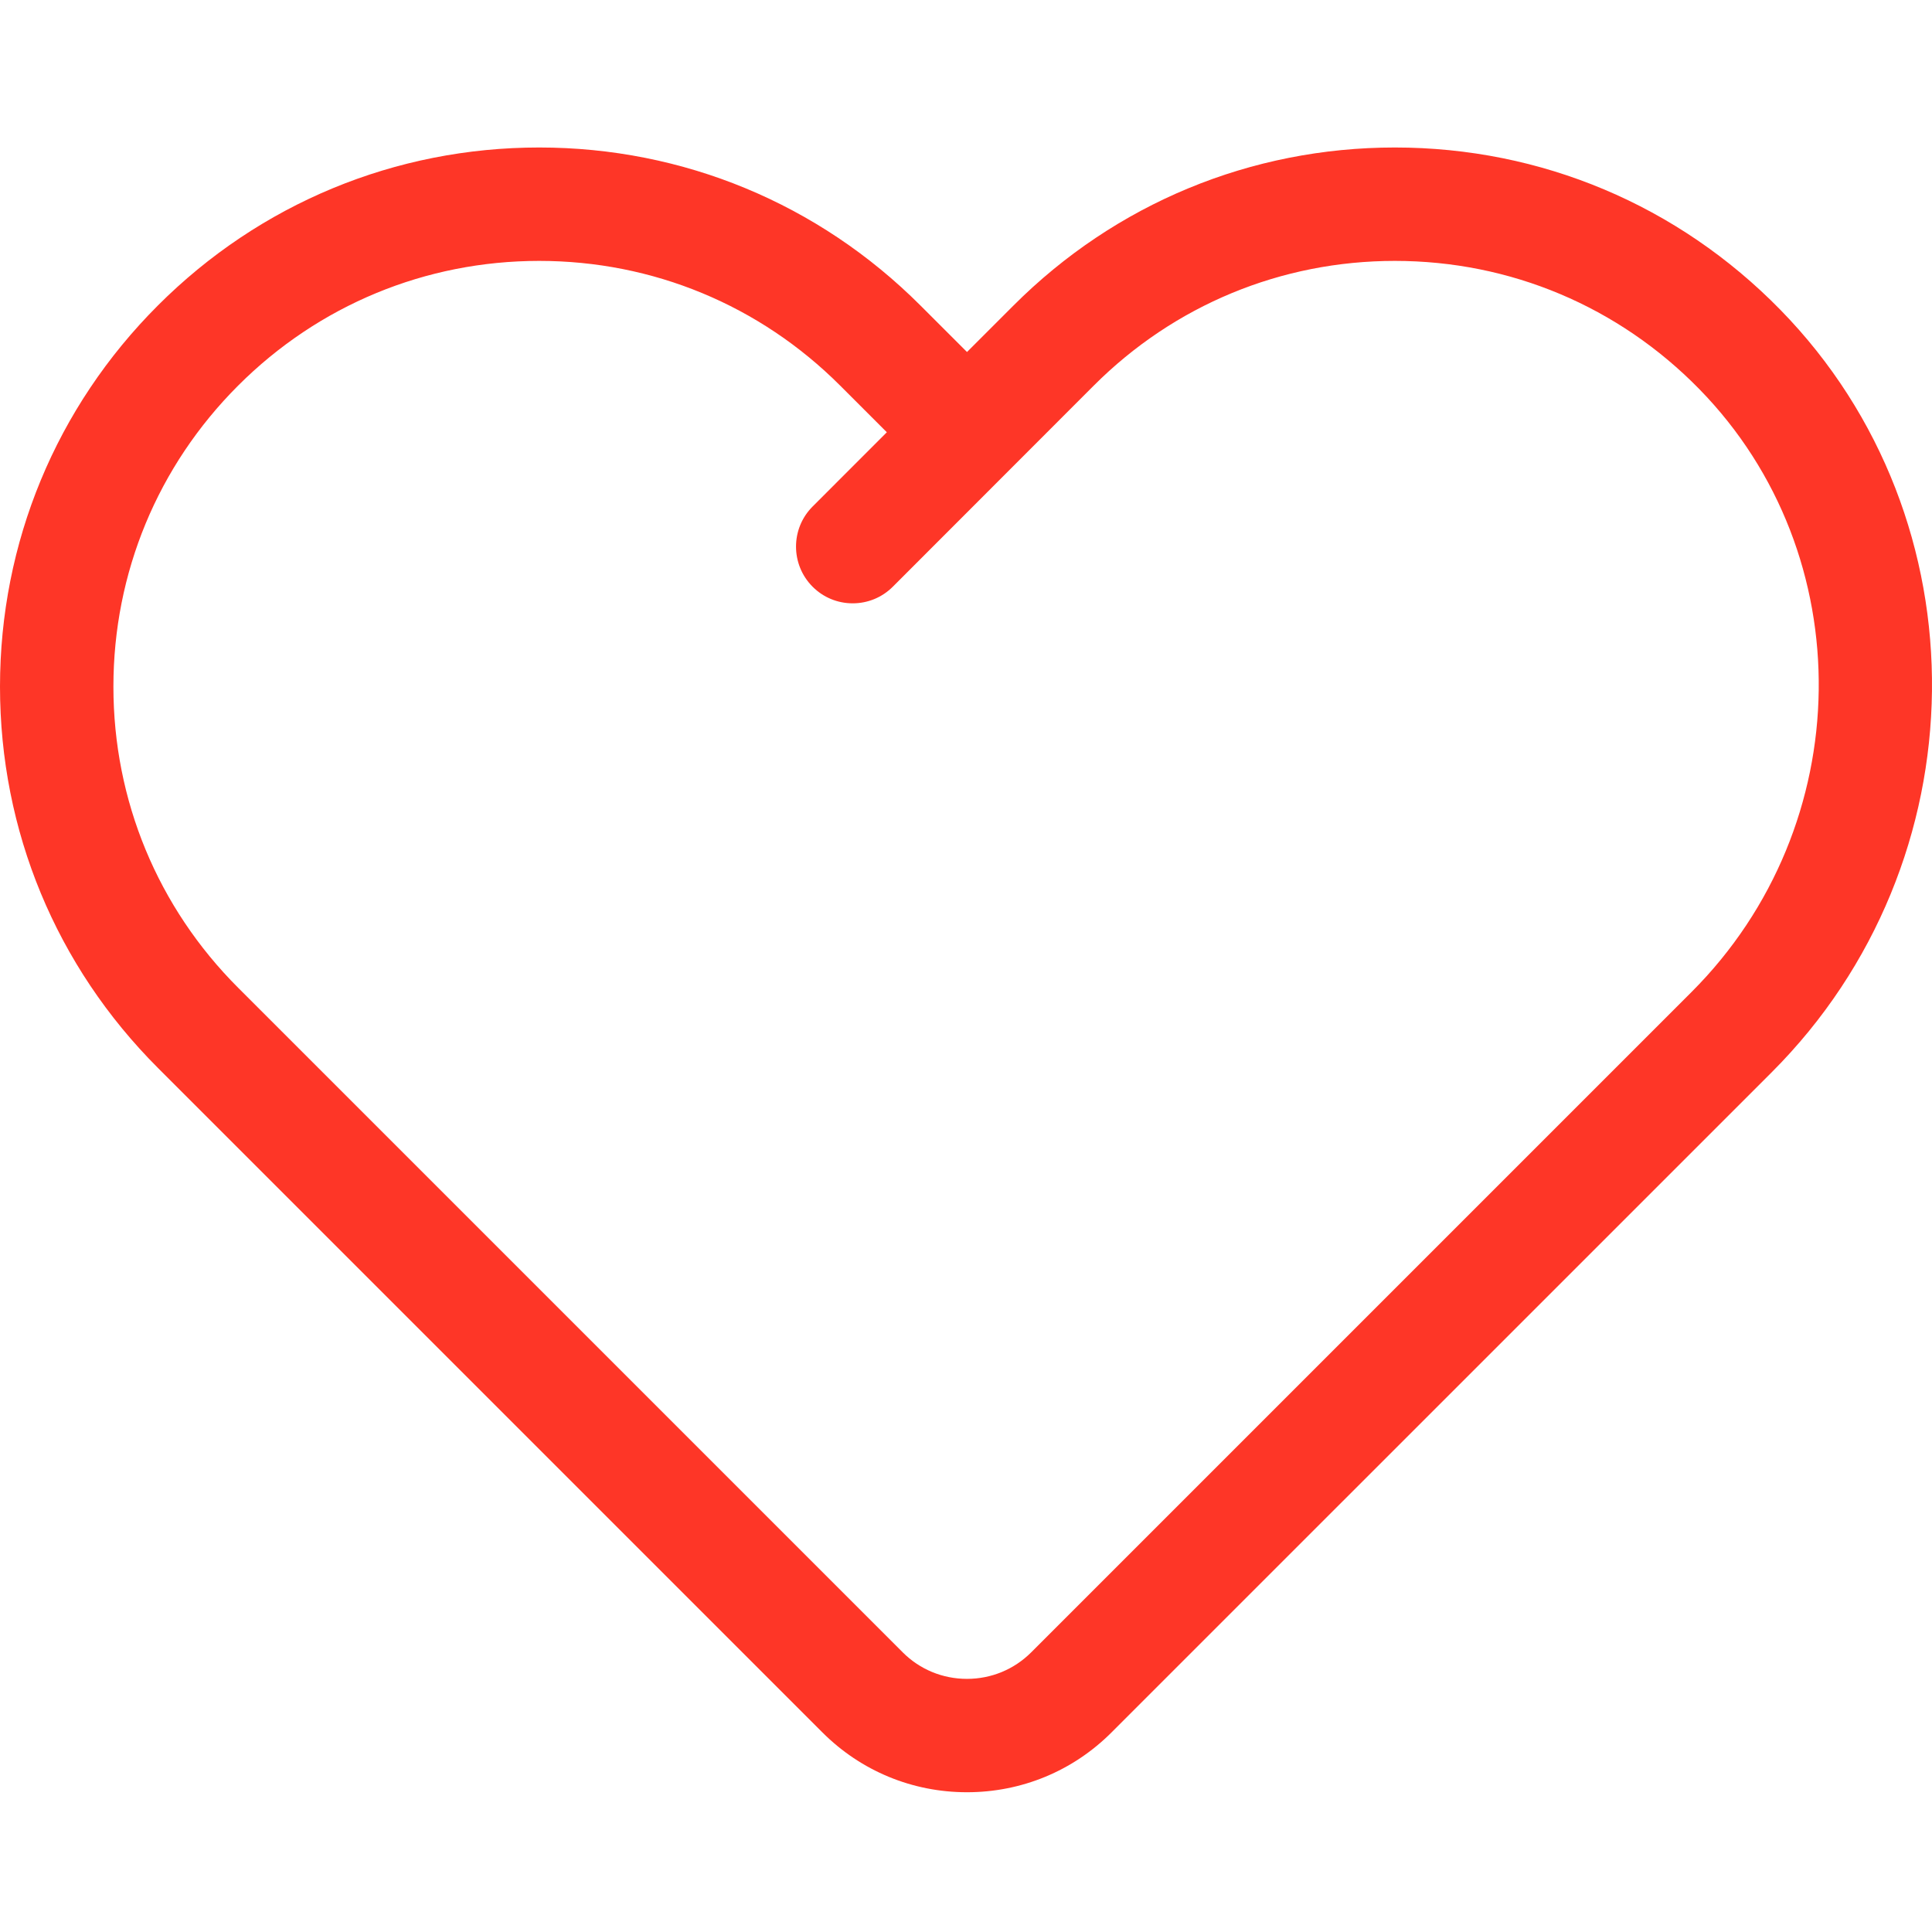
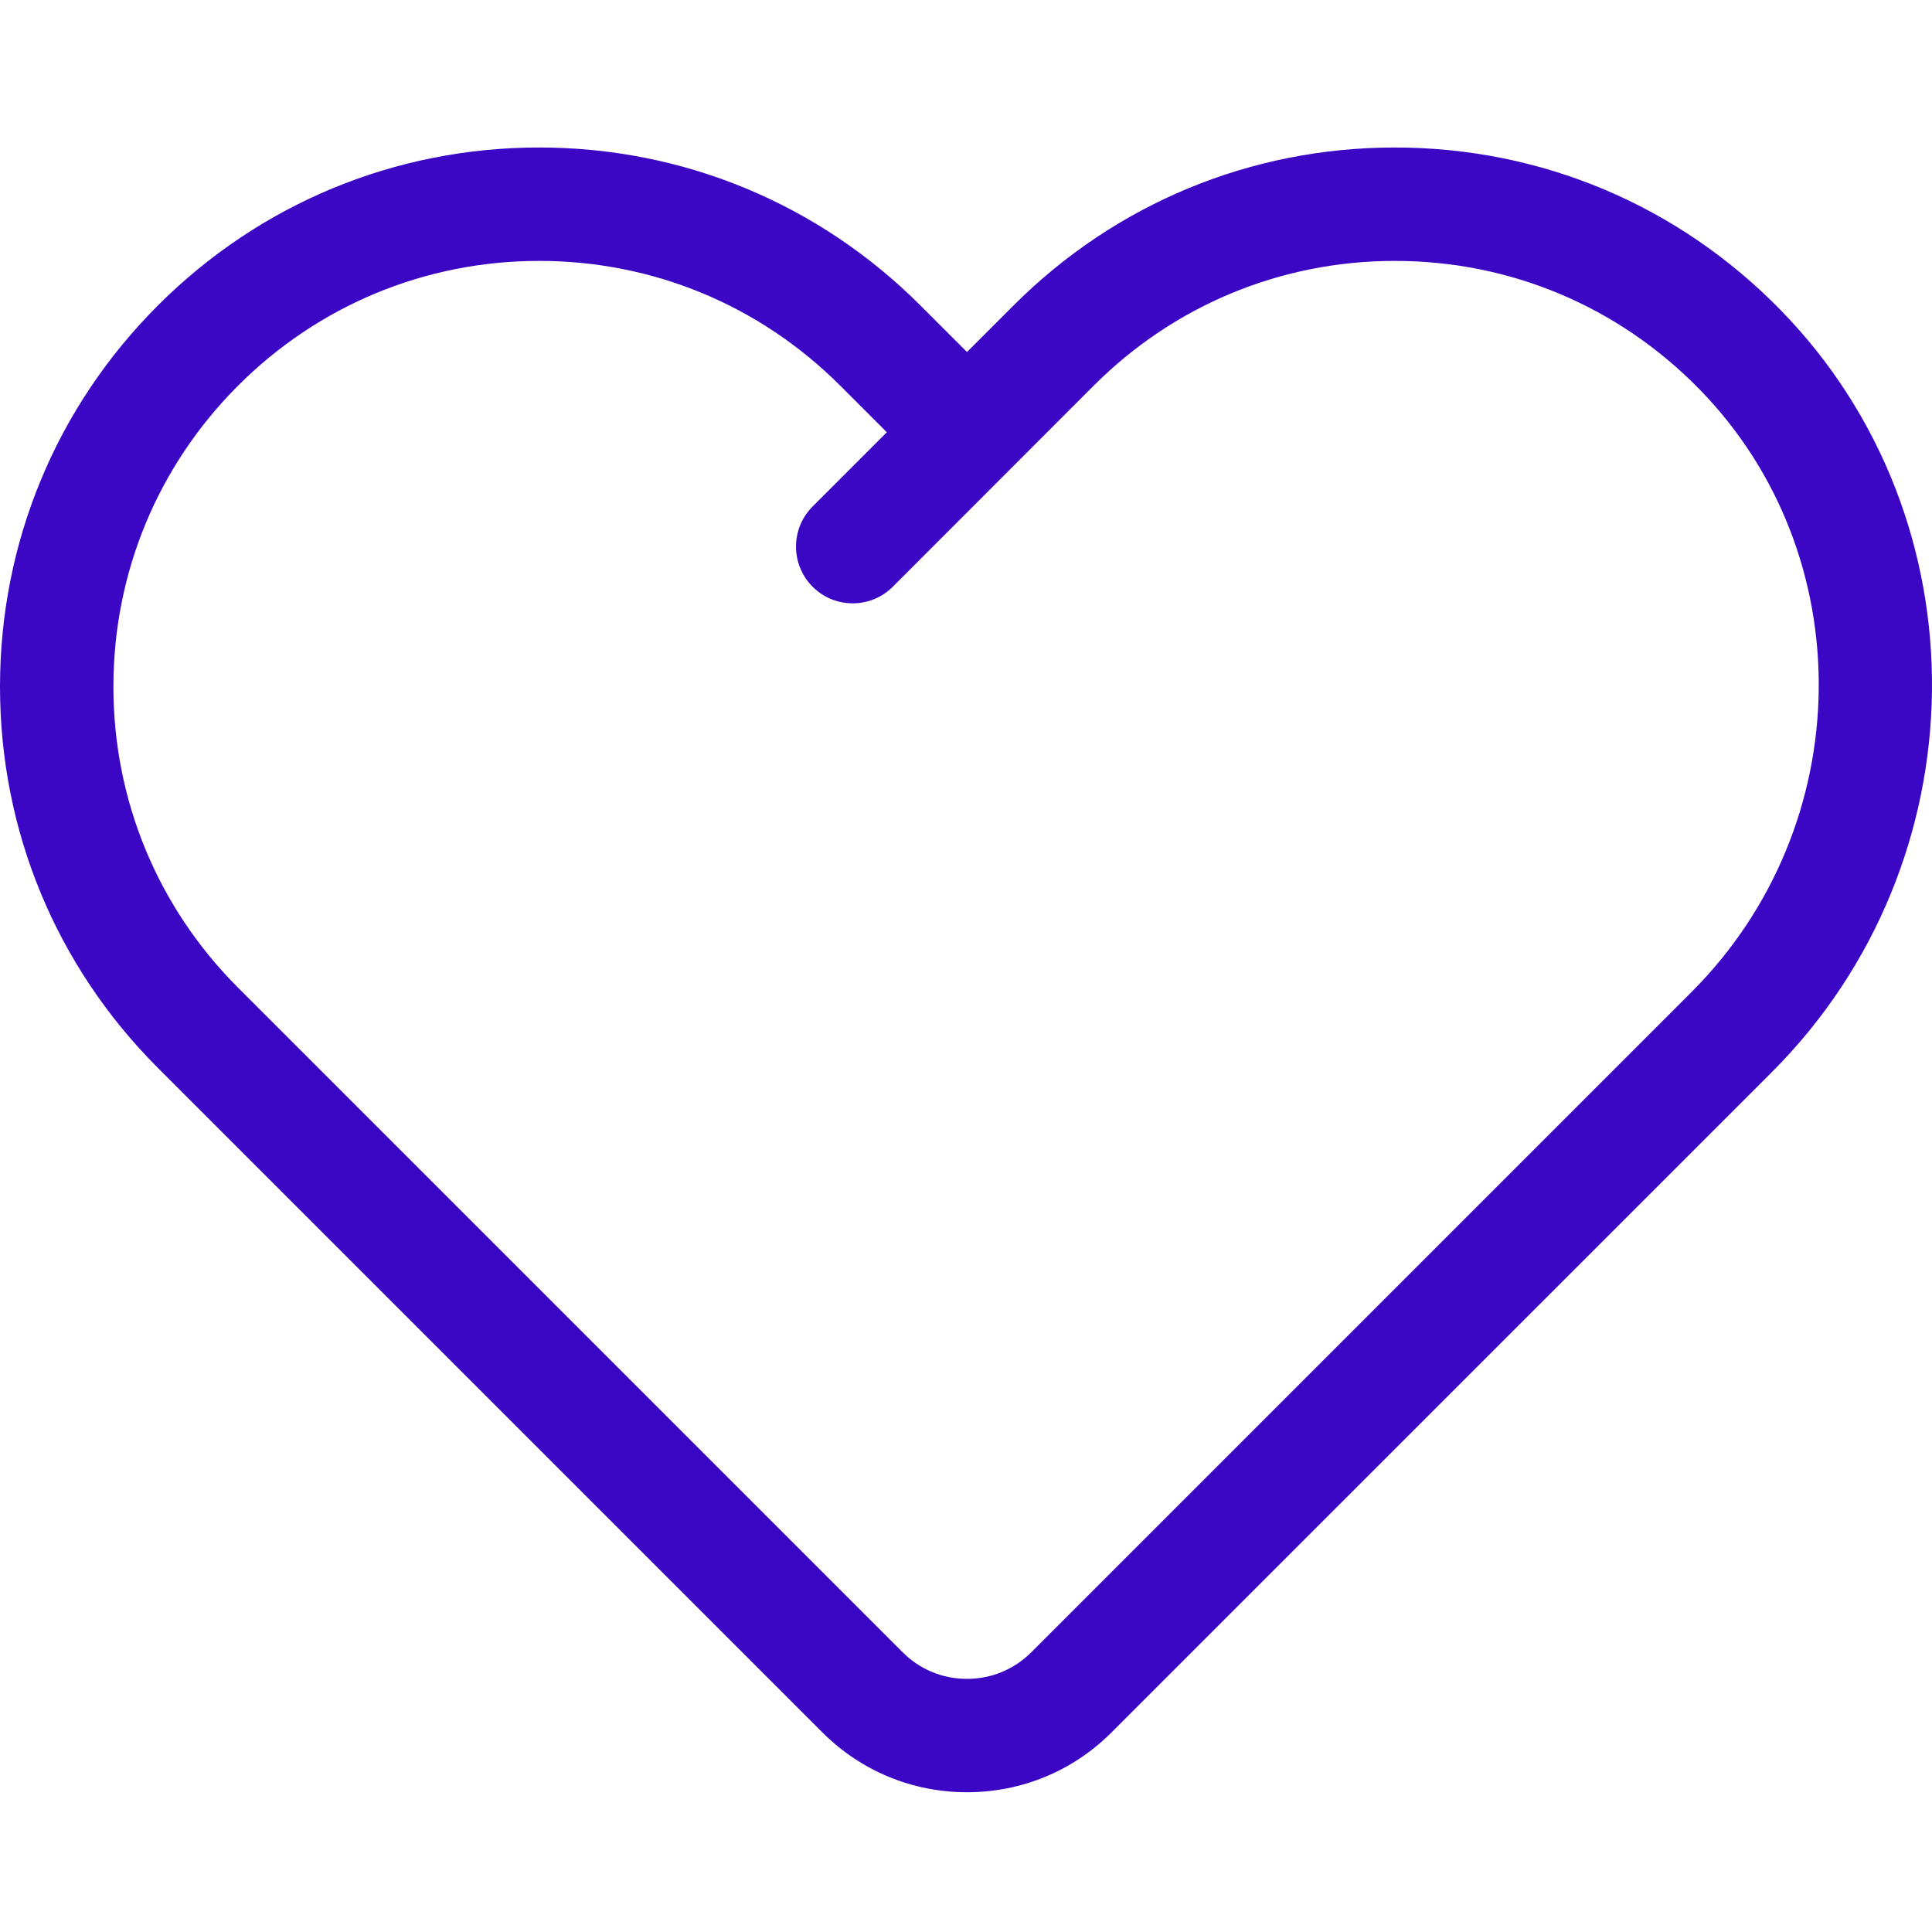
<svg xmlns="http://www.w3.org/2000/svg" enable-background="new 0 0 500 500" viewBox="0 0 500 500">
  <linearGradient id="a" gradientUnits="userSpaceOnUse" x1="-.004" x2="500" y1="251" y2="251">
-     <stop offset="0" stop-color="#fe3627" />
-     <stop offset="1" stop-color="#fe3627" />
+     <stop offset="0" stop-color="#3c06c5" />
+     <stop offset="1" stop-color="#3c06c5" />
  </linearGradient>
  <path d="m460.77 80.19c-26.49-27.09-61.93-42.02-99.78-42.02-37.27 0-72.32 14.52-98.68 40.88l-12.05 12.05-12.06-12.05c-26.36-26.36-61.4-40.88-98.66-40.88-37.27 0-72.32 14.52-98.67 40.88-26.36 26.35-40.87 61.39-40.87 98.66s14.51 72.31 40.87 98.67l171.98 171.98c9.98 9.97 23.26 15.47 37.4 15.47 14.15 0 27.43-5.5 37.4-15.47l170.87-170.86c54.42-54.41 55.42-142.93 2.25-197.31zm-321.23-12.67c29.42 0 57.09 11.46 77.9 32.28l12.07 12.07-19.21 19.22c-5.72 5.72-5.72 15.03.01 20.76 2.77 2.77 6.46 4.29 10.37 4.29 3.92 0 7.61-1.53 10.38-4.3l52-52.04c20.81-20.82 48.49-32.28 77.92-32.28 29.89 0 57.87 11.79 78.8 33.18 41.99 42.94 41.09 112.94-2.02 156.04l-170.87 170.87c-4.44 4.44-10.35 6.88-16.64 6.88-6.3 0-12.21-2.44-16.64-6.88l-171.99-171.99c-20.81-20.81-32.27-48.48-32.27-77.91s11.46-57.1 32.27-77.91 48.49-32.28 77.92-32.28z" fill="url(#a)" />
</svg>
